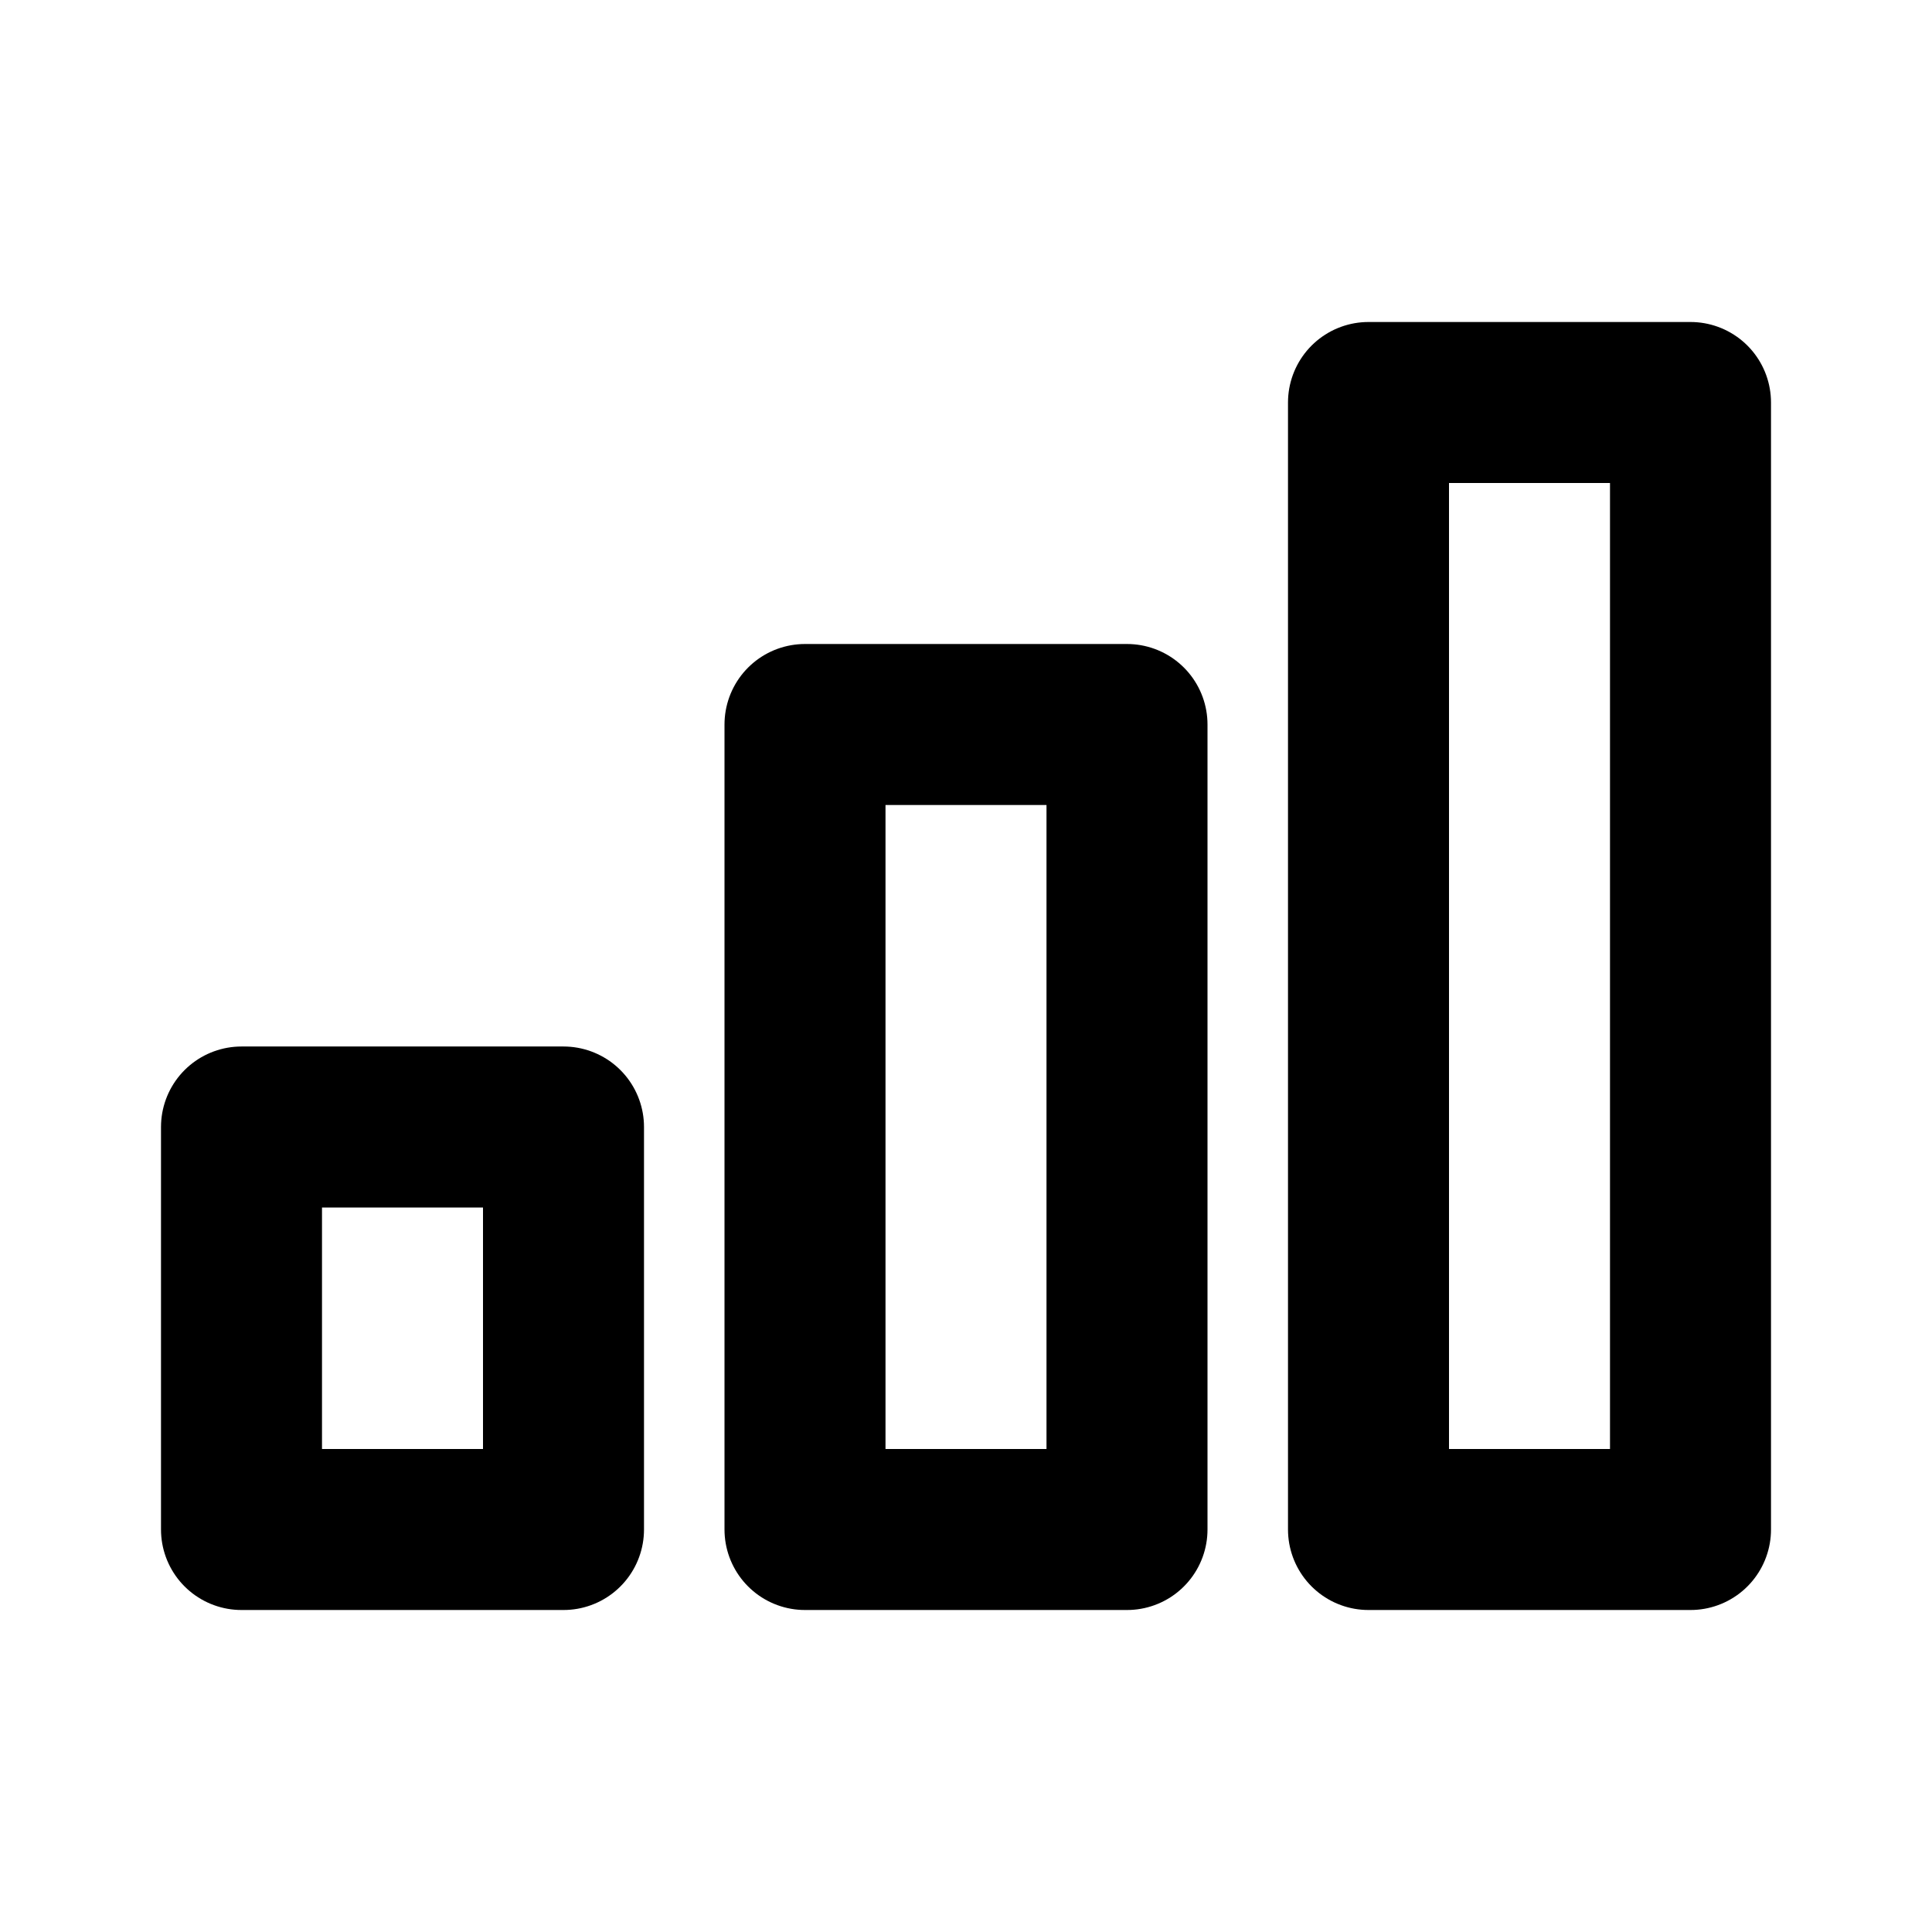
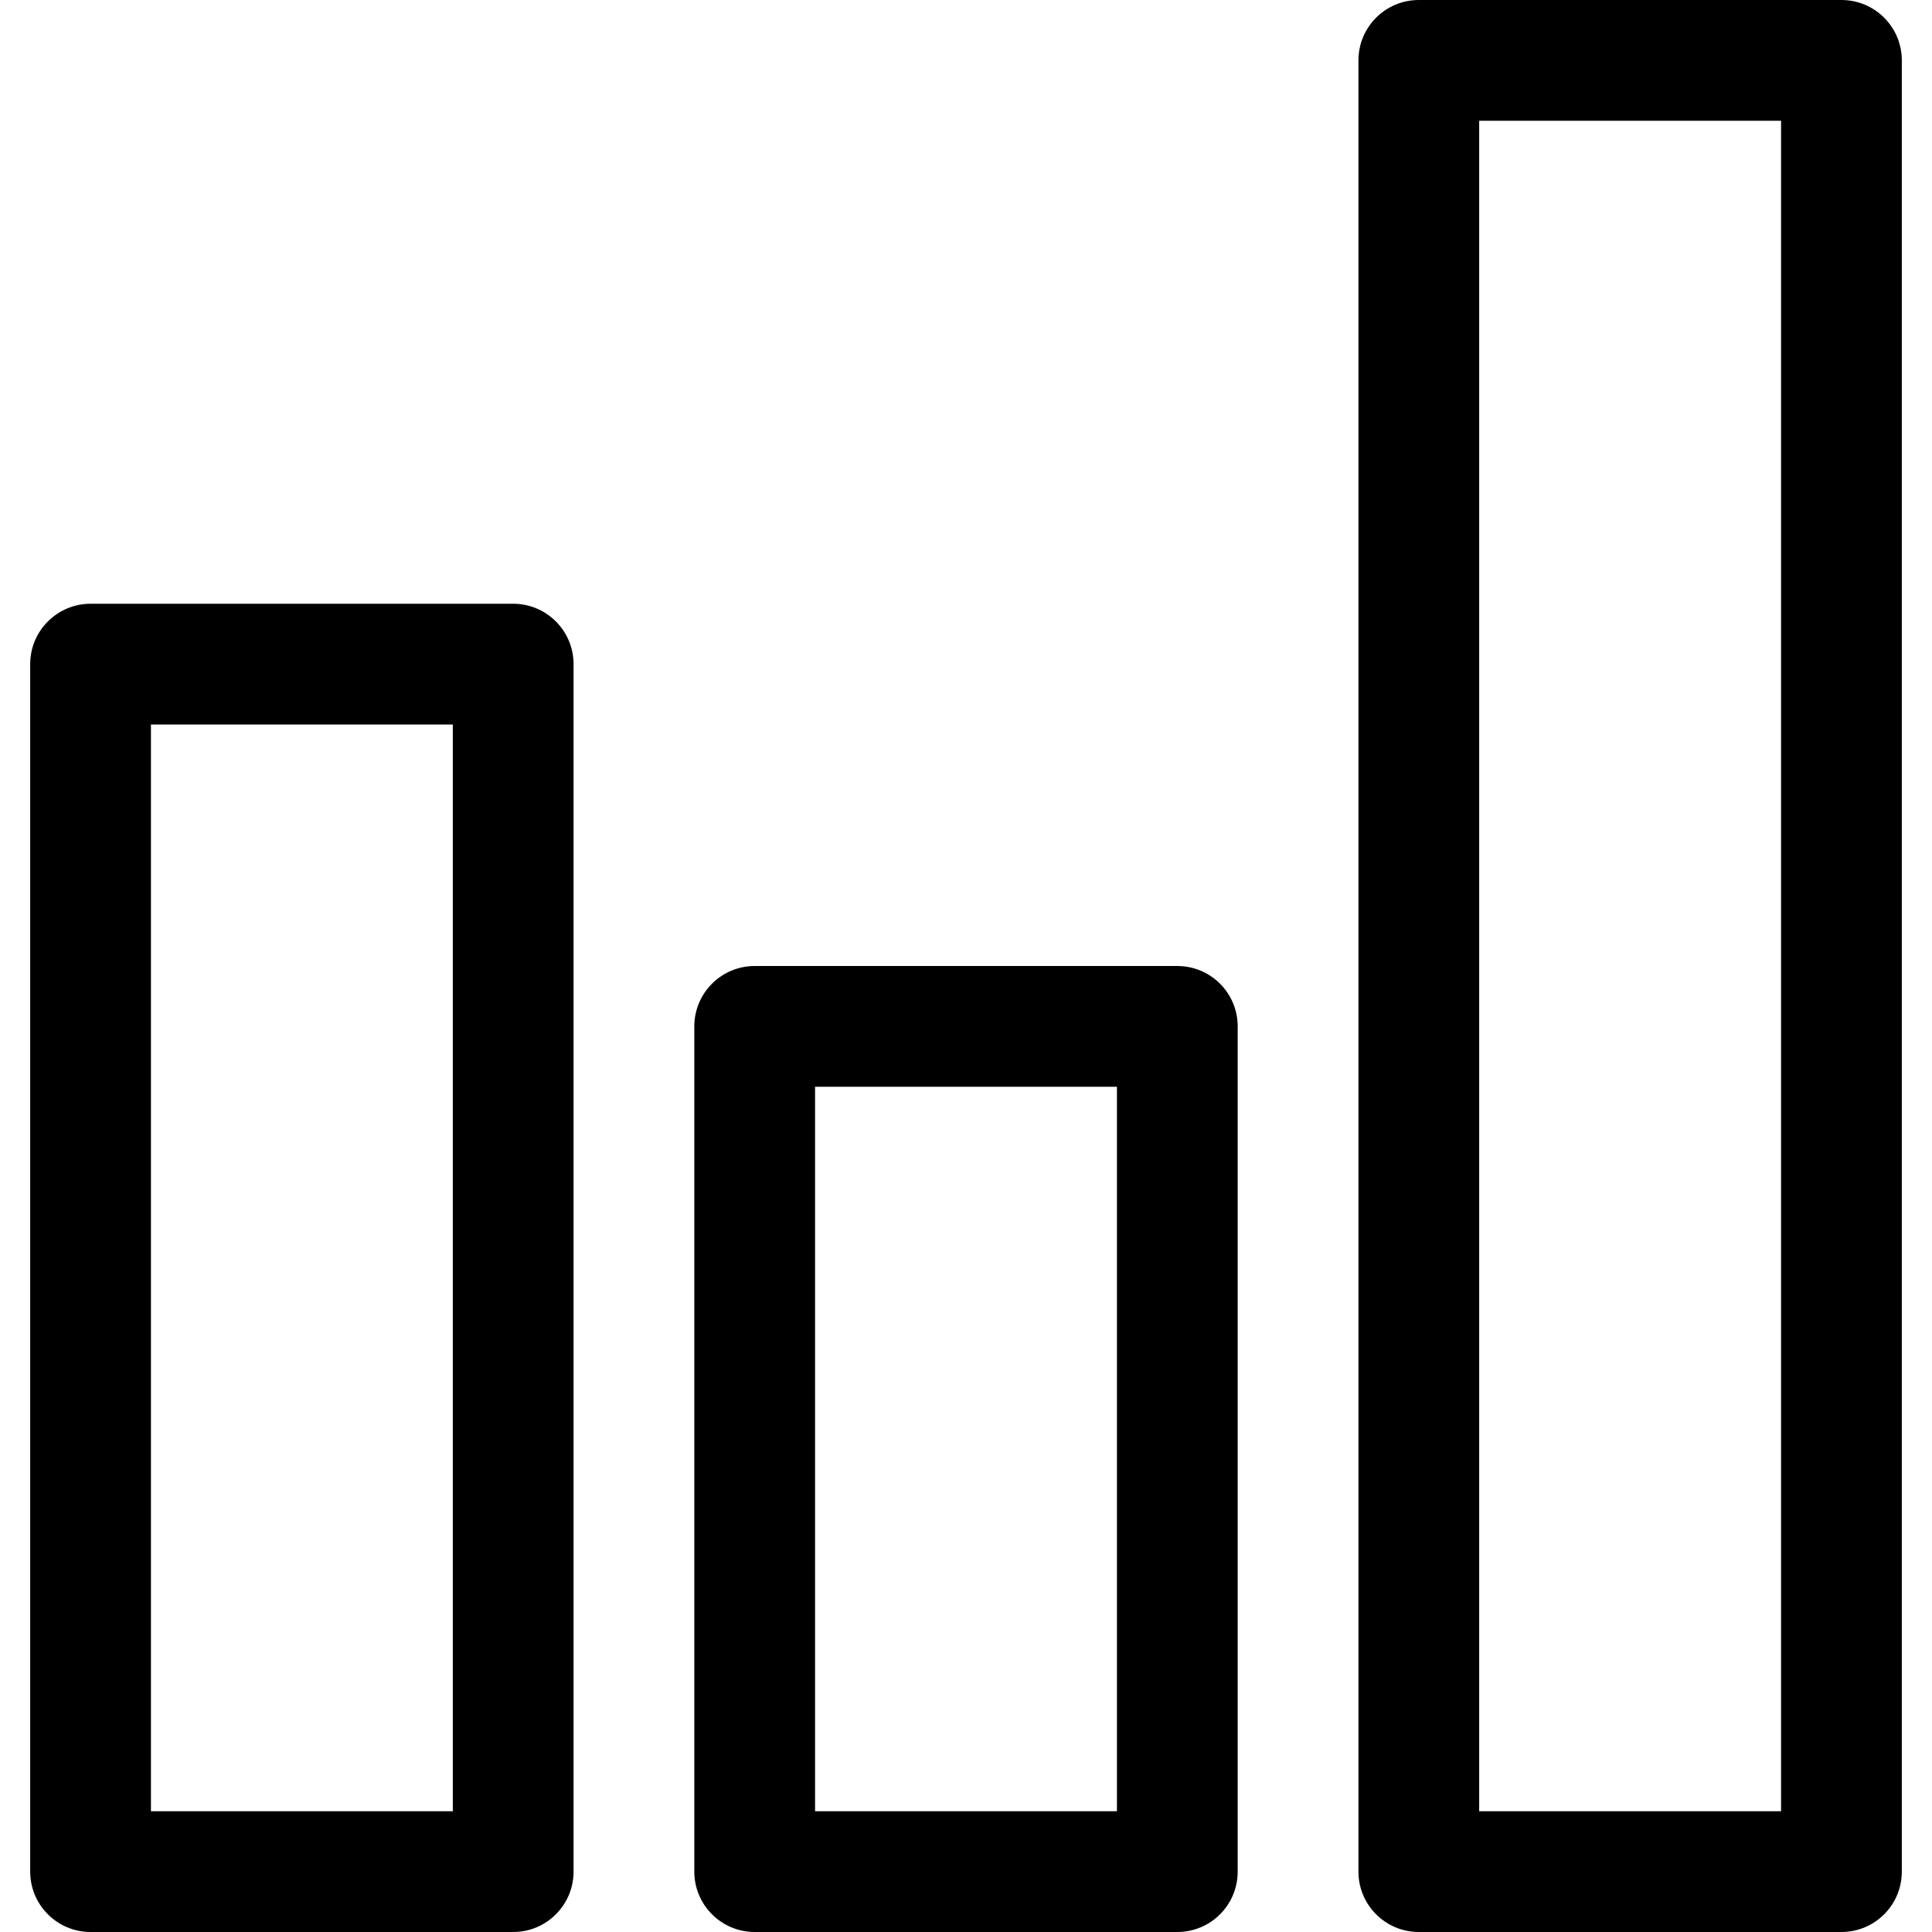
- <svg xmlns="http://www.w3.org/2000/svg" width="800px" height="800px" viewBox="0 0 24 24" fill="none">
-   <path d="M10 9H14V19H10V9Z" stroke="#000000" stroke-width="2" stroke-linecap="round" stroke-linejoin="round" />
-   <path d="M17 5H21V19H17V5Z" stroke="#000000" stroke-width="2" stroke-linecap="round" stroke-linejoin="round" />
-   <path d="M3 14H7V19H3V14Z" stroke="#000000" stroke-width="2" stroke-linecap="round" stroke-linejoin="round" />
+ <svg xmlns="http://www.w3.org/2000/svg" fill="#000000" width="800px" height="800px" viewBox="-0.5 0 32 32" preserveAspectRatio="xMidYMid">
+   <path d="M30.000,32.000 L23.000,32.000 C22.447,32.000 22.000,31.552 22.000,31.000 L22.000,1.000 C22.000,0.448 22.447,-0.000 23.000,-0.000 L30.000,-0.000 C30.553,-0.000 31.000,0.448 31.000,1.000 L31.000,31.000 C31.000,31.552 30.553,32.000 30.000,32.000 ZM29.000,2.000 L24.000,2.000 L24.000,30.000 L29.000,30.000 L29.000,2.000 ZM19.000,32.000 L12.000,32.000 C11.448,32.000 11.000,31.552 11.000,31.000 L11.000,17.000 C11.000,16.448 11.448,16.000 12.000,16.000 L19.000,16.000 C19.553,16.000 20.000,16.448 20.000,17.000 L20.000,31.000 C20.000,31.552 19.553,32.000 19.000,32.000 ZM18.000,18.000 L13.000,18.000 L13.000,30.000 L18.000,30.000 L18.000,18.000 ZM8.000,32.000 L1.000,32.000 C0.448,32.000 0.000,31.552 0.000,31.000 L0.000,11.000 C0.000,10.448 0.448,10.000 1.000,10.000 L8.000,10.000 C8.552,10.000 9.000,10.448 9.000,11.000 L9.000,31.000 C9.000,31.552 8.552,32.000 8.000,32.000 ZM7.000,12.000 L2.000,12.000 L2.000,30.000 L7.000,30.000 L7.000,12.000 Z" />
</svg>
